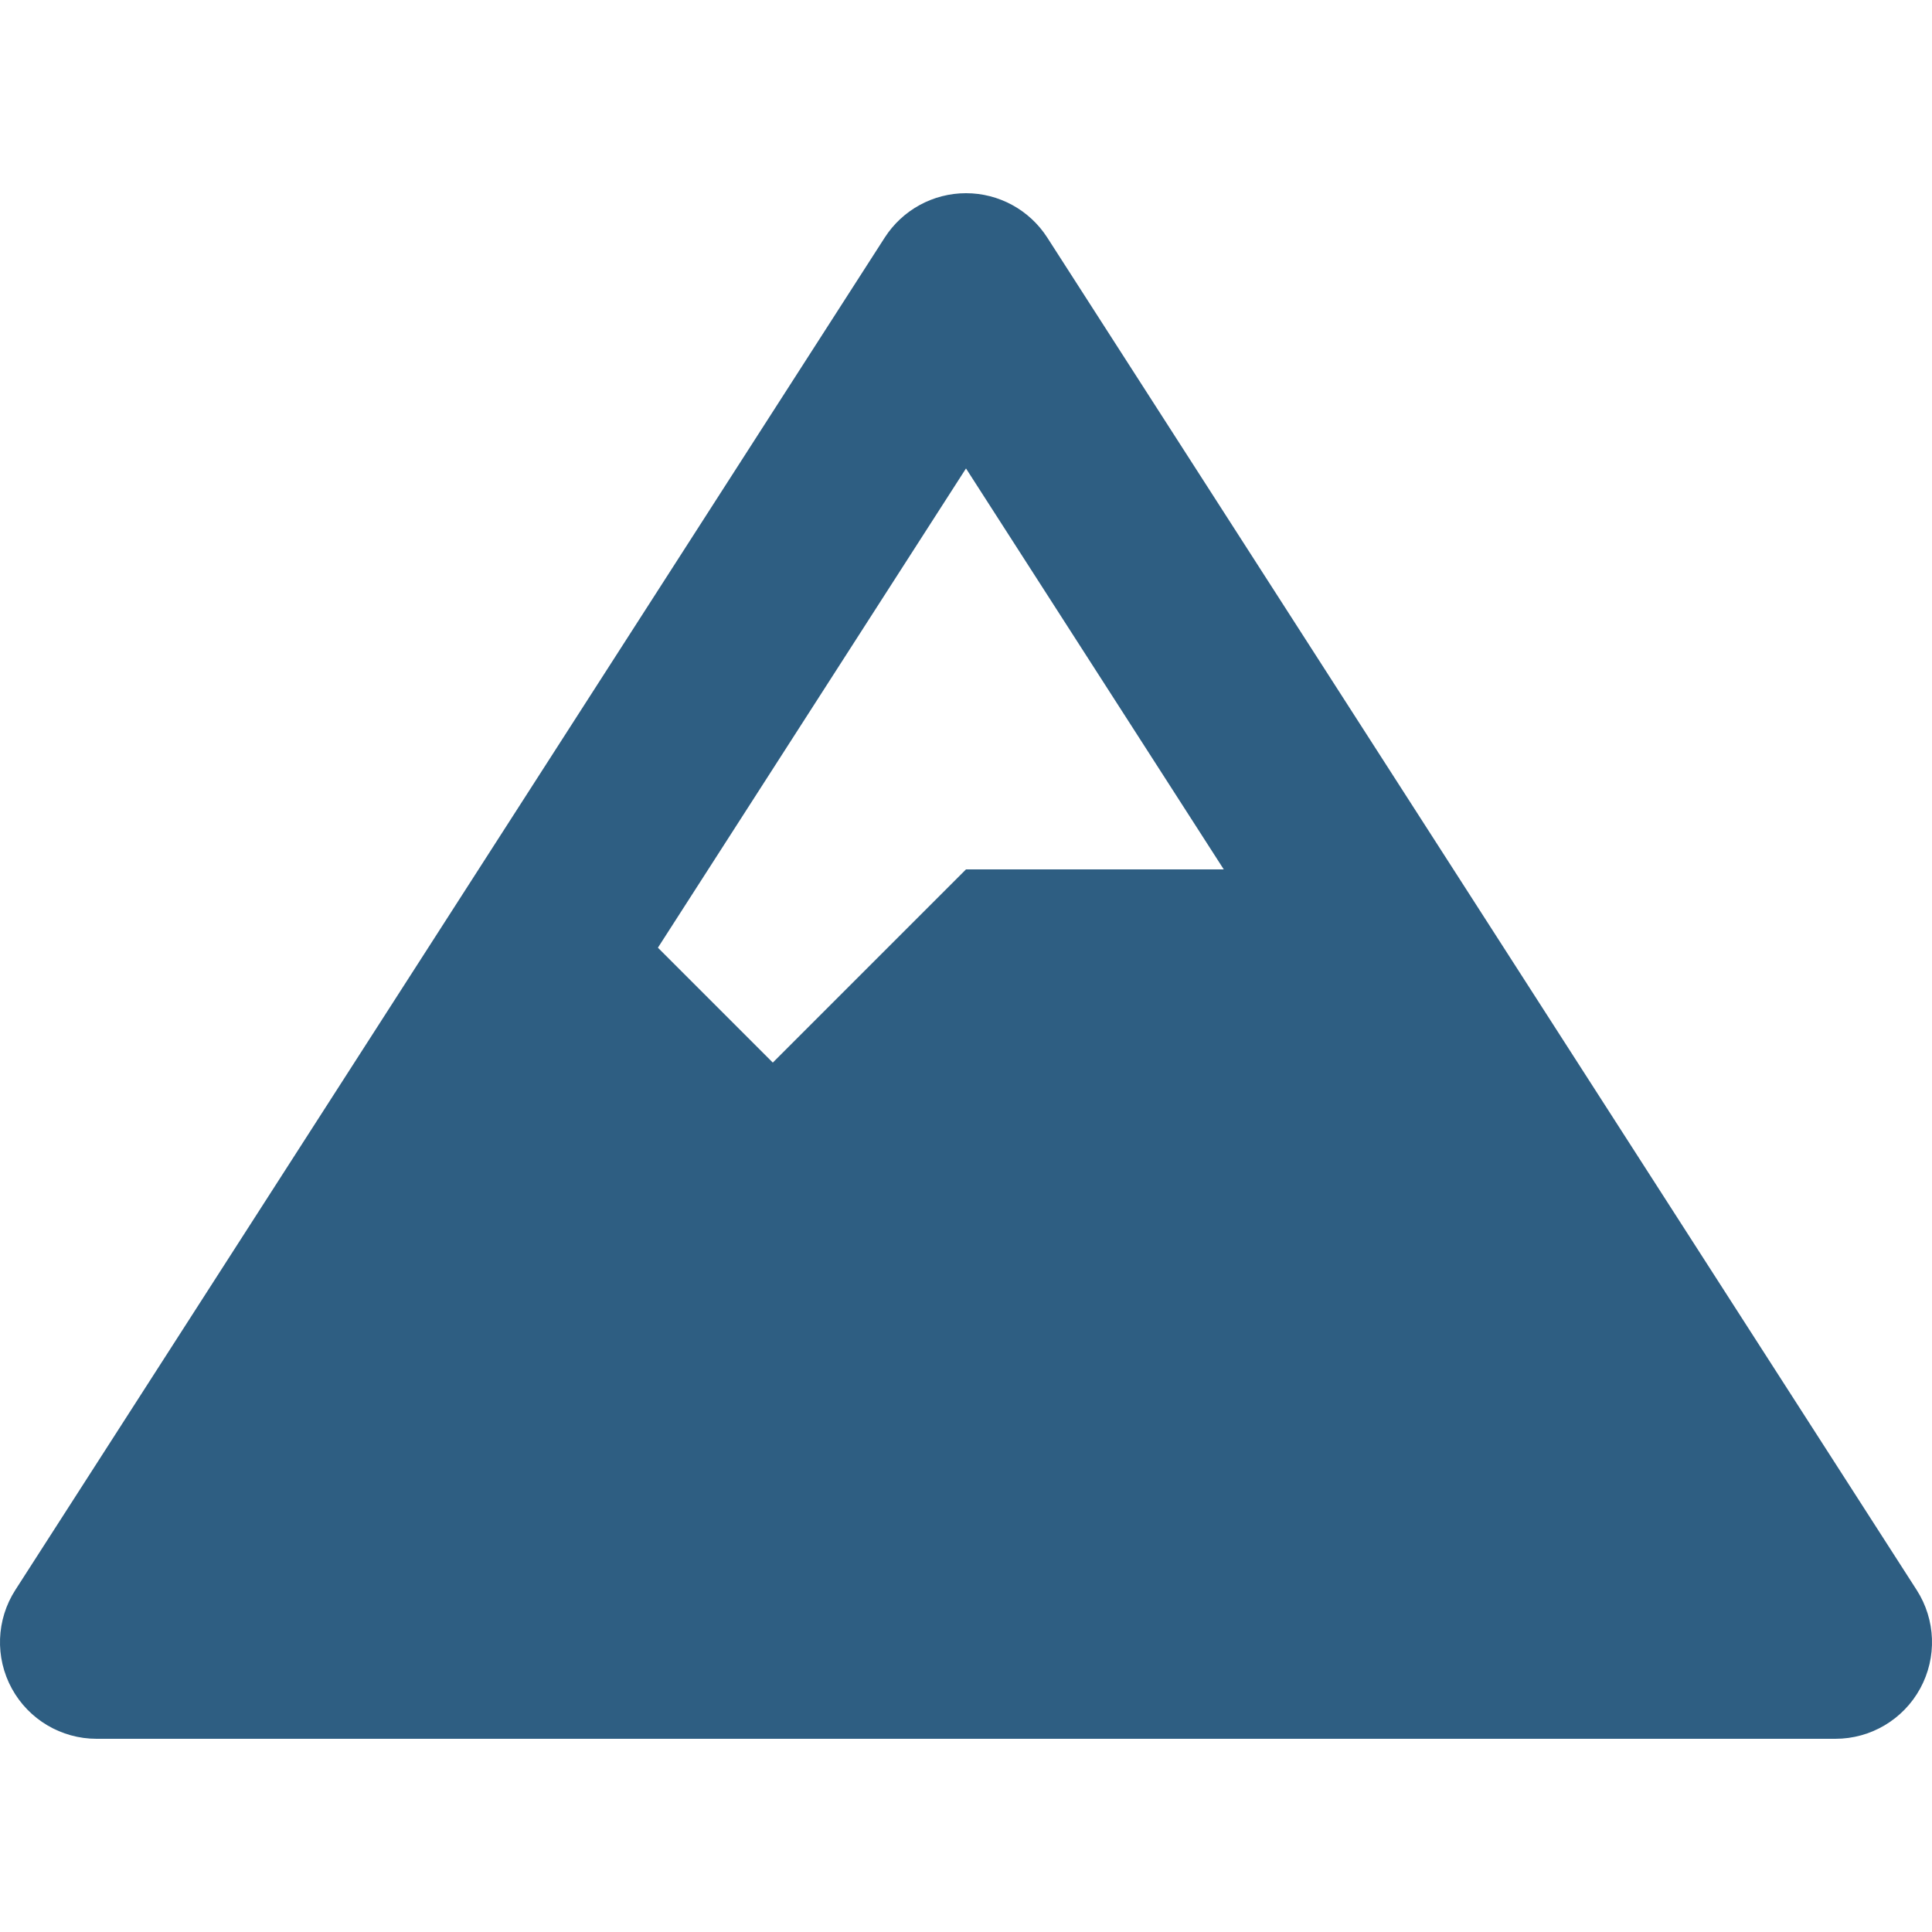
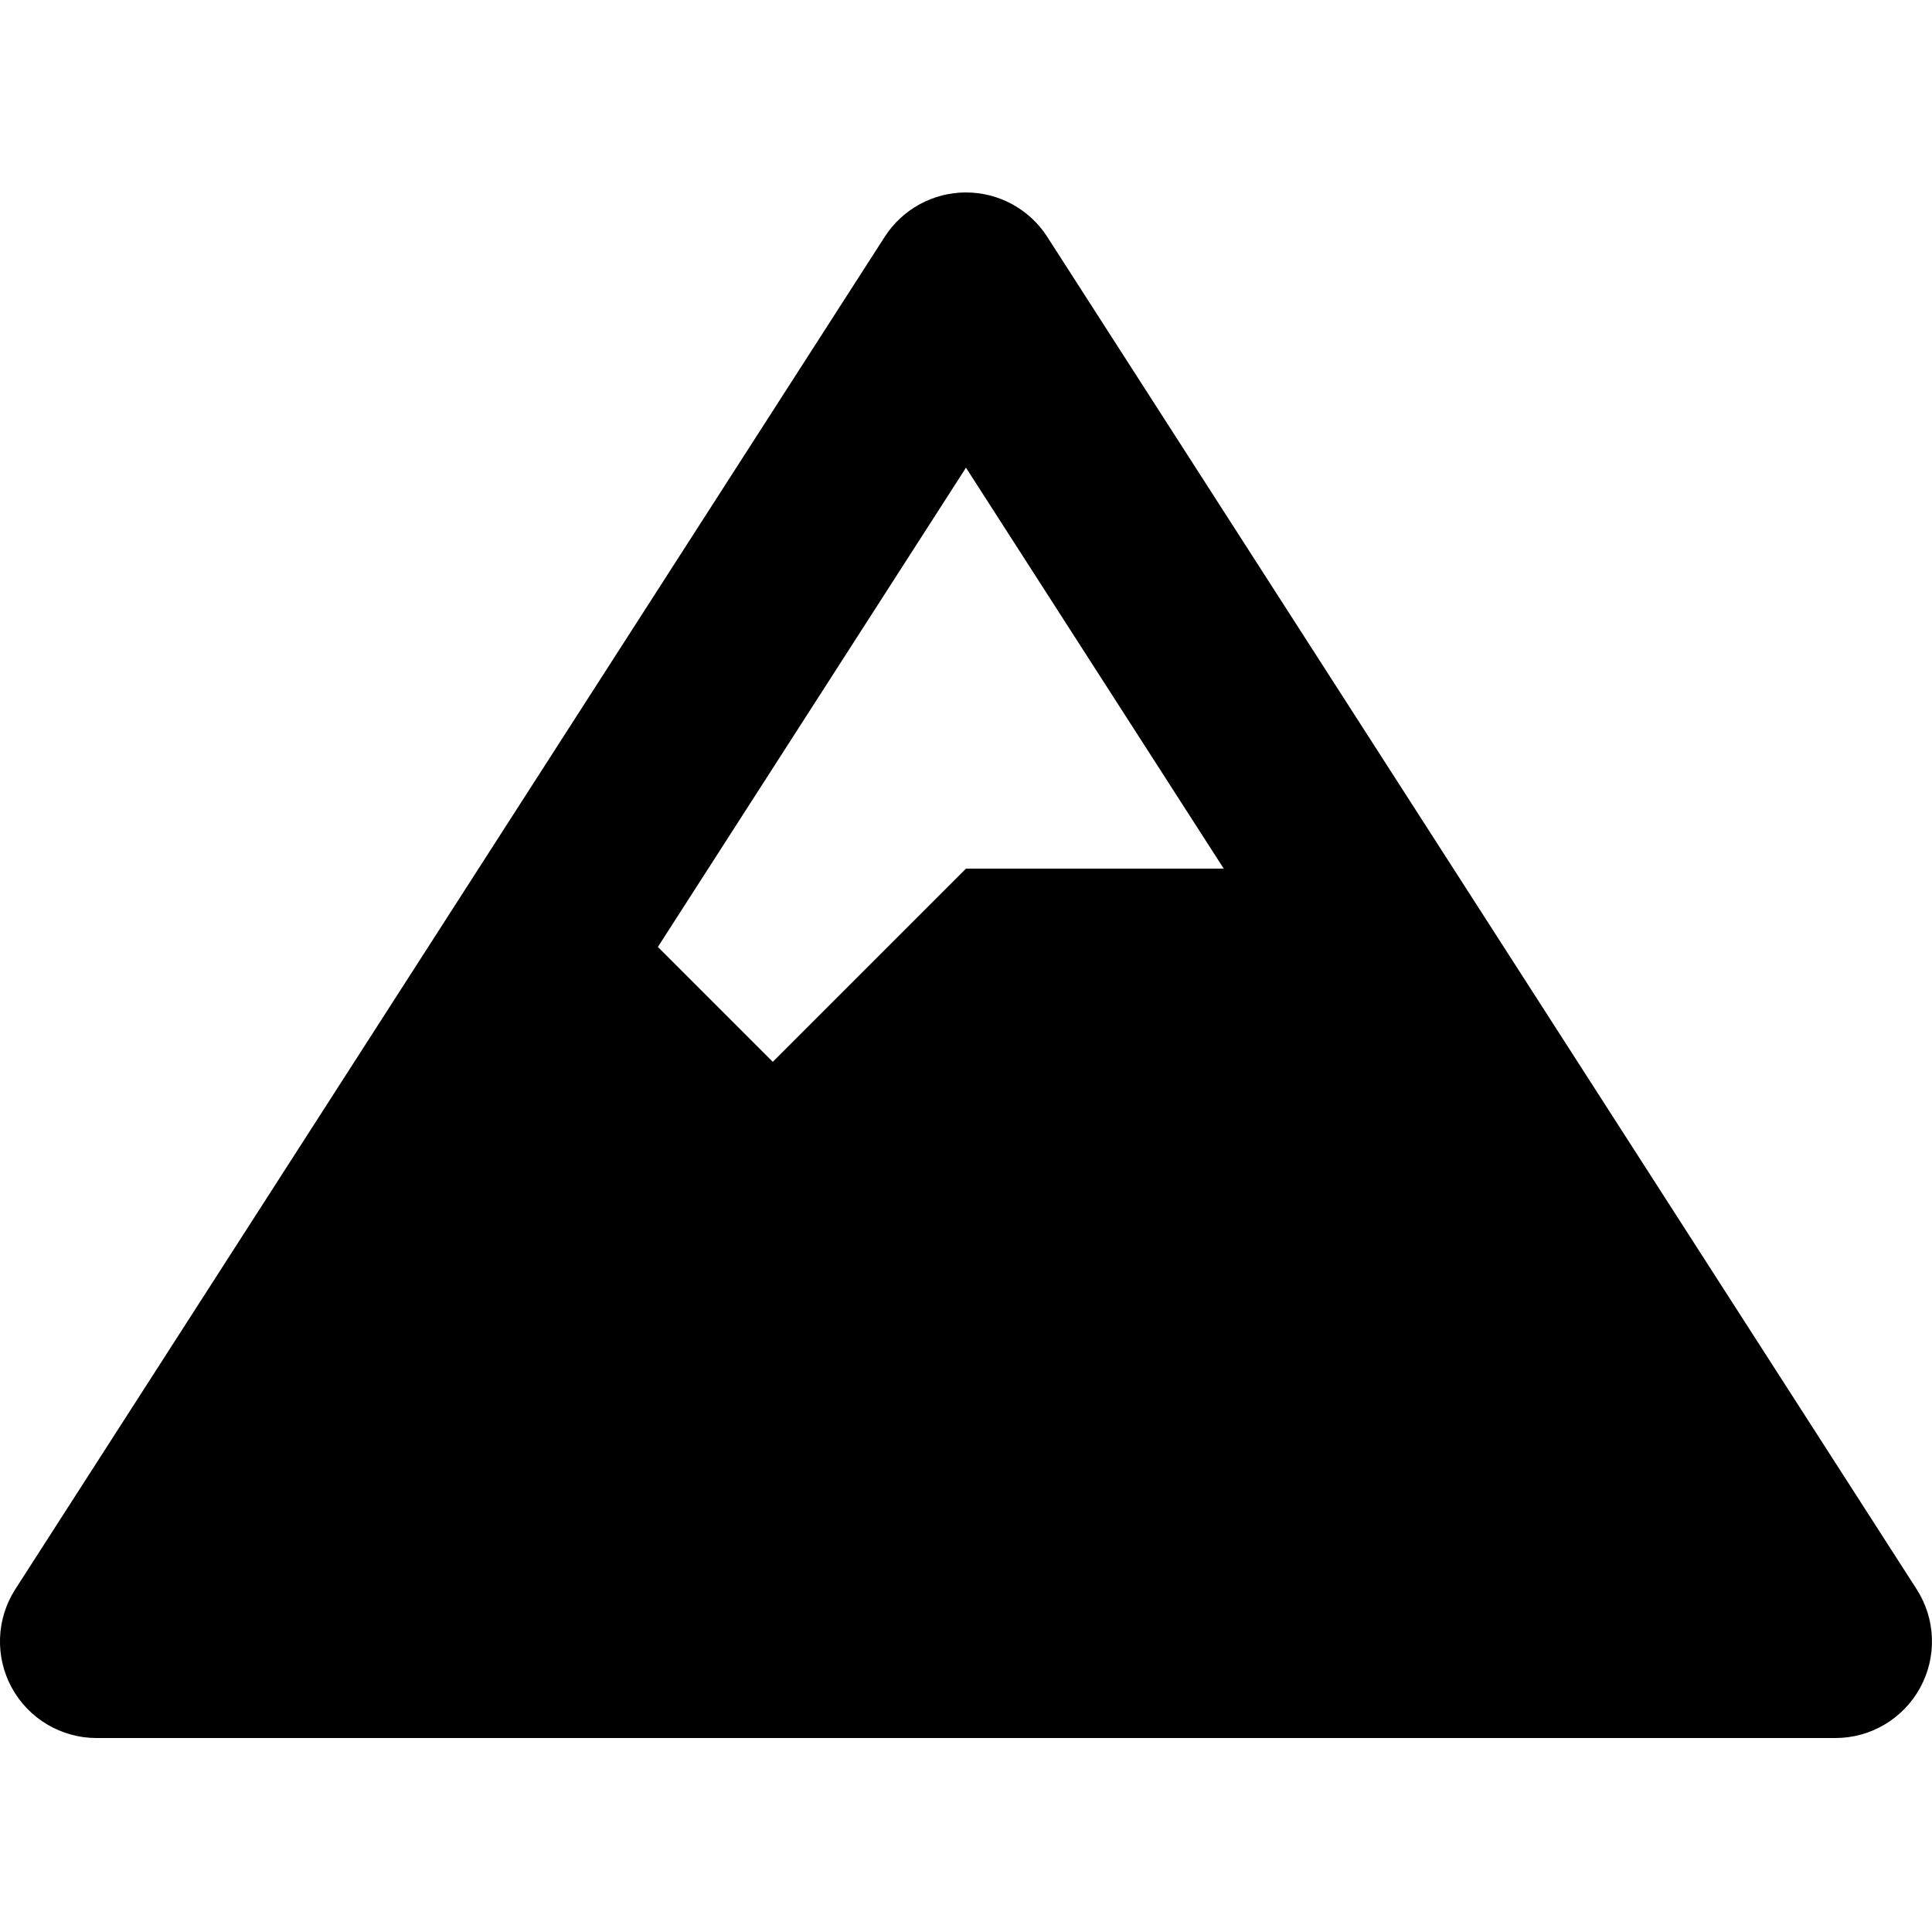
- <svg xmlns="http://www.w3.org/2000/svg" height="64" width="64" viewBox="0 0 640 512" version="1.1">
-   <g id="Page-1" stroke="none" stroke-width="1" fill="#2e5e82" fill-rule="evenodd">
-     <g id="mountain-solid" transform="translate(-1, 0)" fill-rule="nonzero">
-       <path d="M635.92,462.7 L347.92,14.7 C342.03,5.54 331.89,0 321,0 C310.11,0 299.97,5.54 294.08,14.7 L6.08,462.7 C-0.251,472.547 -0.699,485.065 4.91,495.34 C10.522,505.612 21.295,512 33,512 L609,512 C620.71,512 631.48,505.61 637.09,495.33 C642.699,485.058 642.251,472.543 635.92,462.7 Z M321,91.18 L406.39,224 L321,224 L257,288 L218.94,249.94 L321,91.18 Z" id="Shape" />
-     </g>
+ <svg xmlns="http://www.w3.org/2000/svg" width="32" height="32" viewBox="0 0 256 205" version="1.1" preserveAspectRatio="xMidYMid">
+   <g>
+     <path d="M253.964,185.078 L138.765,5.88 C136.409,2.216 132.353,0 127.997,0 C123.641,0 119.585,2.216 117.229,5.88 L2.03,185.078 C-0.502,189.017 -0.682,194.024 1.562,198.134 C3.807,202.243 8.116,204.798 12.798,204.798 L243.196,204.798 C247.88,204.798 252.188,202.242 254.432,198.13 C256.675,194.021 256.496,189.015 253.964,185.078 Z M127.997,36.472 L162.153,89.599 L127.997,89.599 L102.397,115.199 L87.173,99.975 L127.997,36.472 Z" fill="currentColor" fill-rule="nonzero" />
  </g>
</svg>
